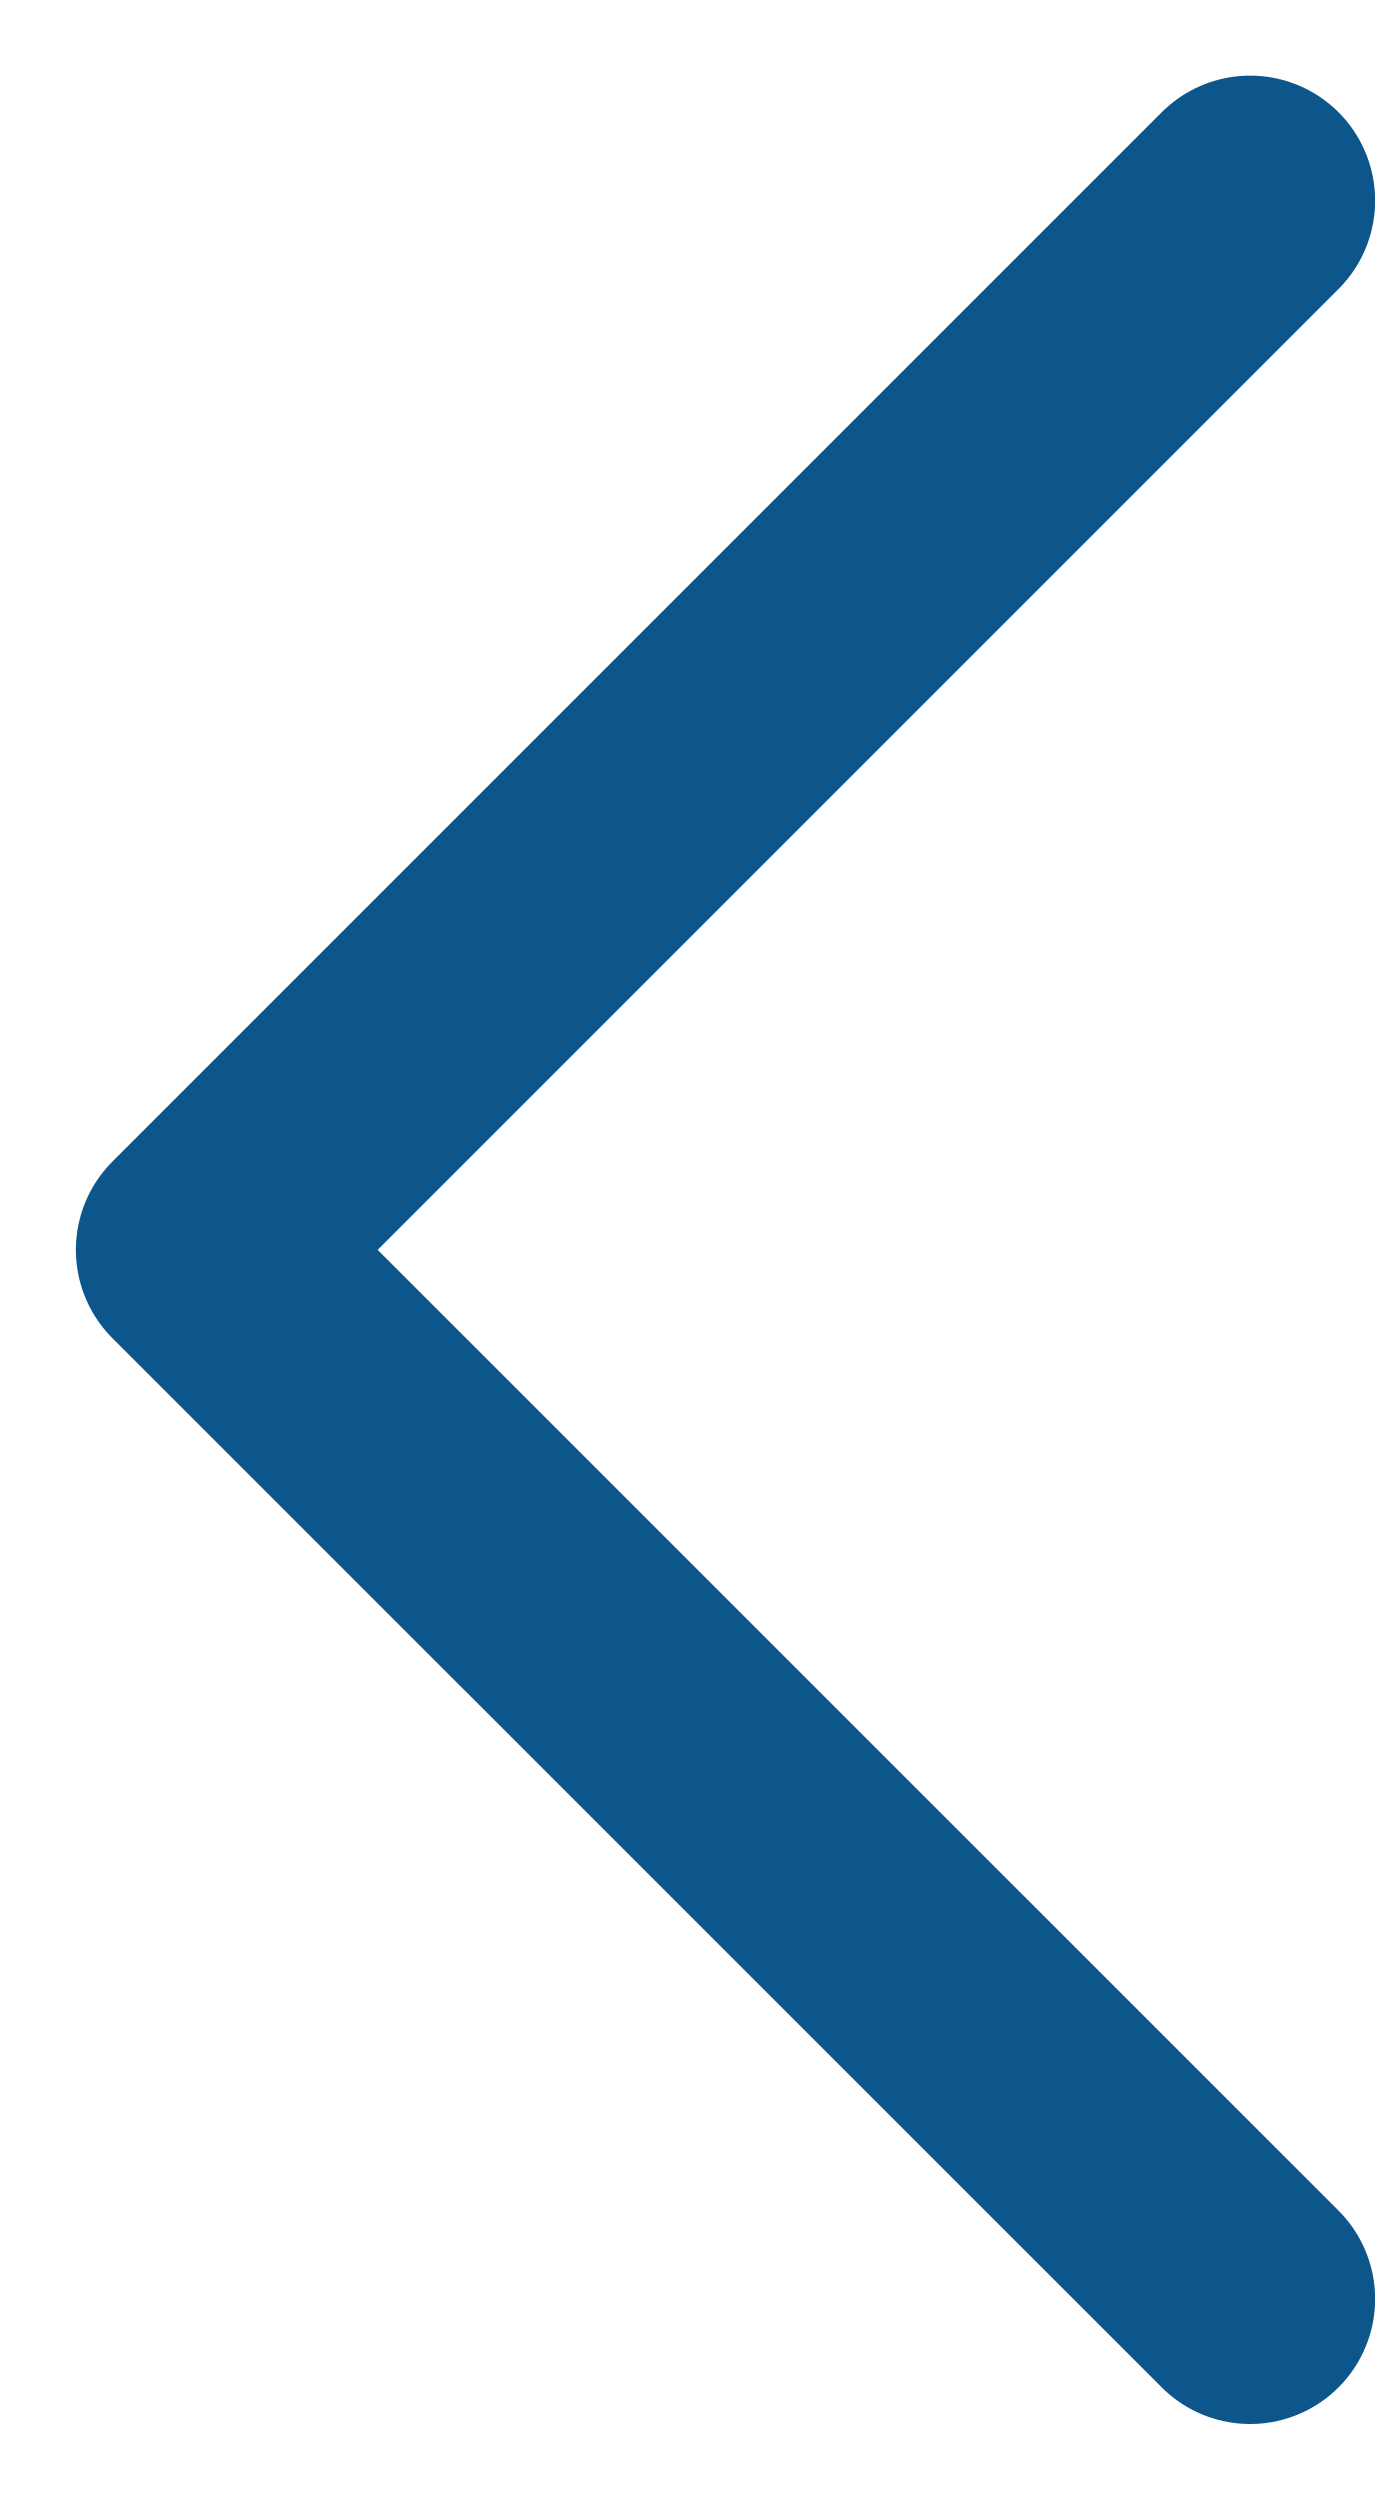
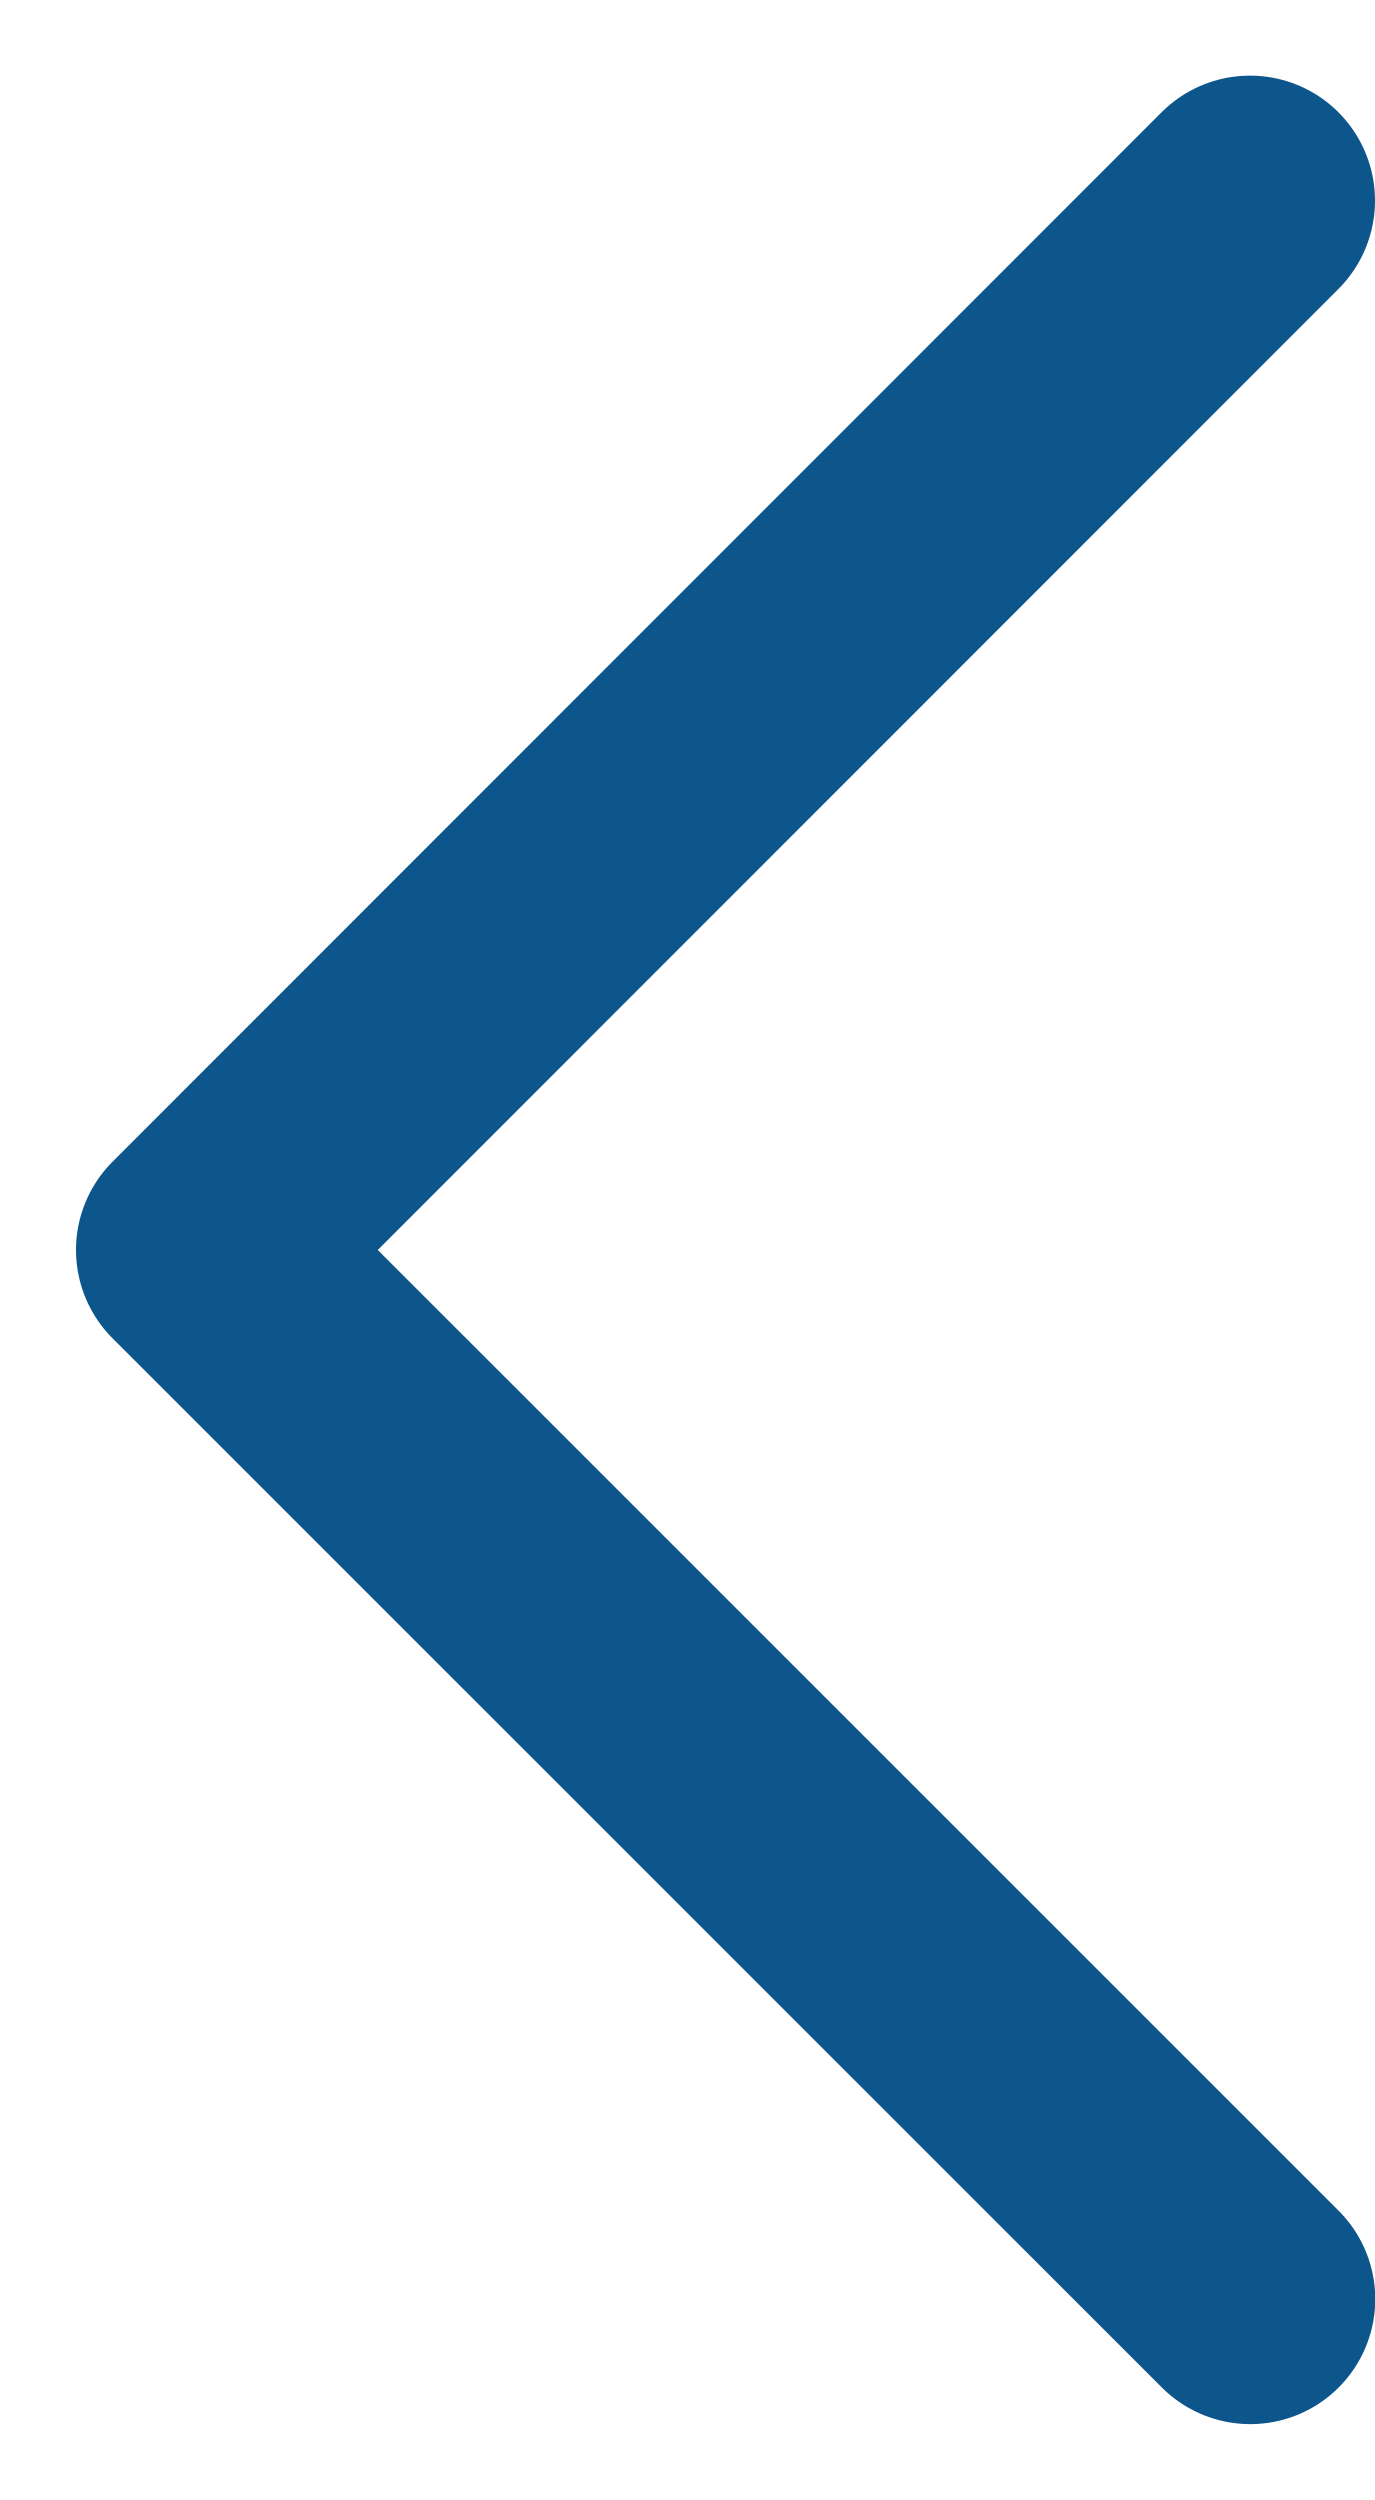
- <svg xmlns="http://www.w3.org/2000/svg" width="11" height="20" viewBox="0 0 11 20" fill="none">
-   <path d="M10.001 1.605L1.607 9.999L10.001 18.392" stroke="#0C568C" stroke-width="2" stroke-linecap="round" stroke-linejoin="round" />
+ <svg xmlns="http://www.w3.org/2000/svg" width="11" height="20" fill="none">
+   <path stroke="#0C568C" stroke-linecap="round" stroke-linejoin="round" stroke-width="2" d="M10 1.605 1.608 10l8.394 8.393" />
</svg>
